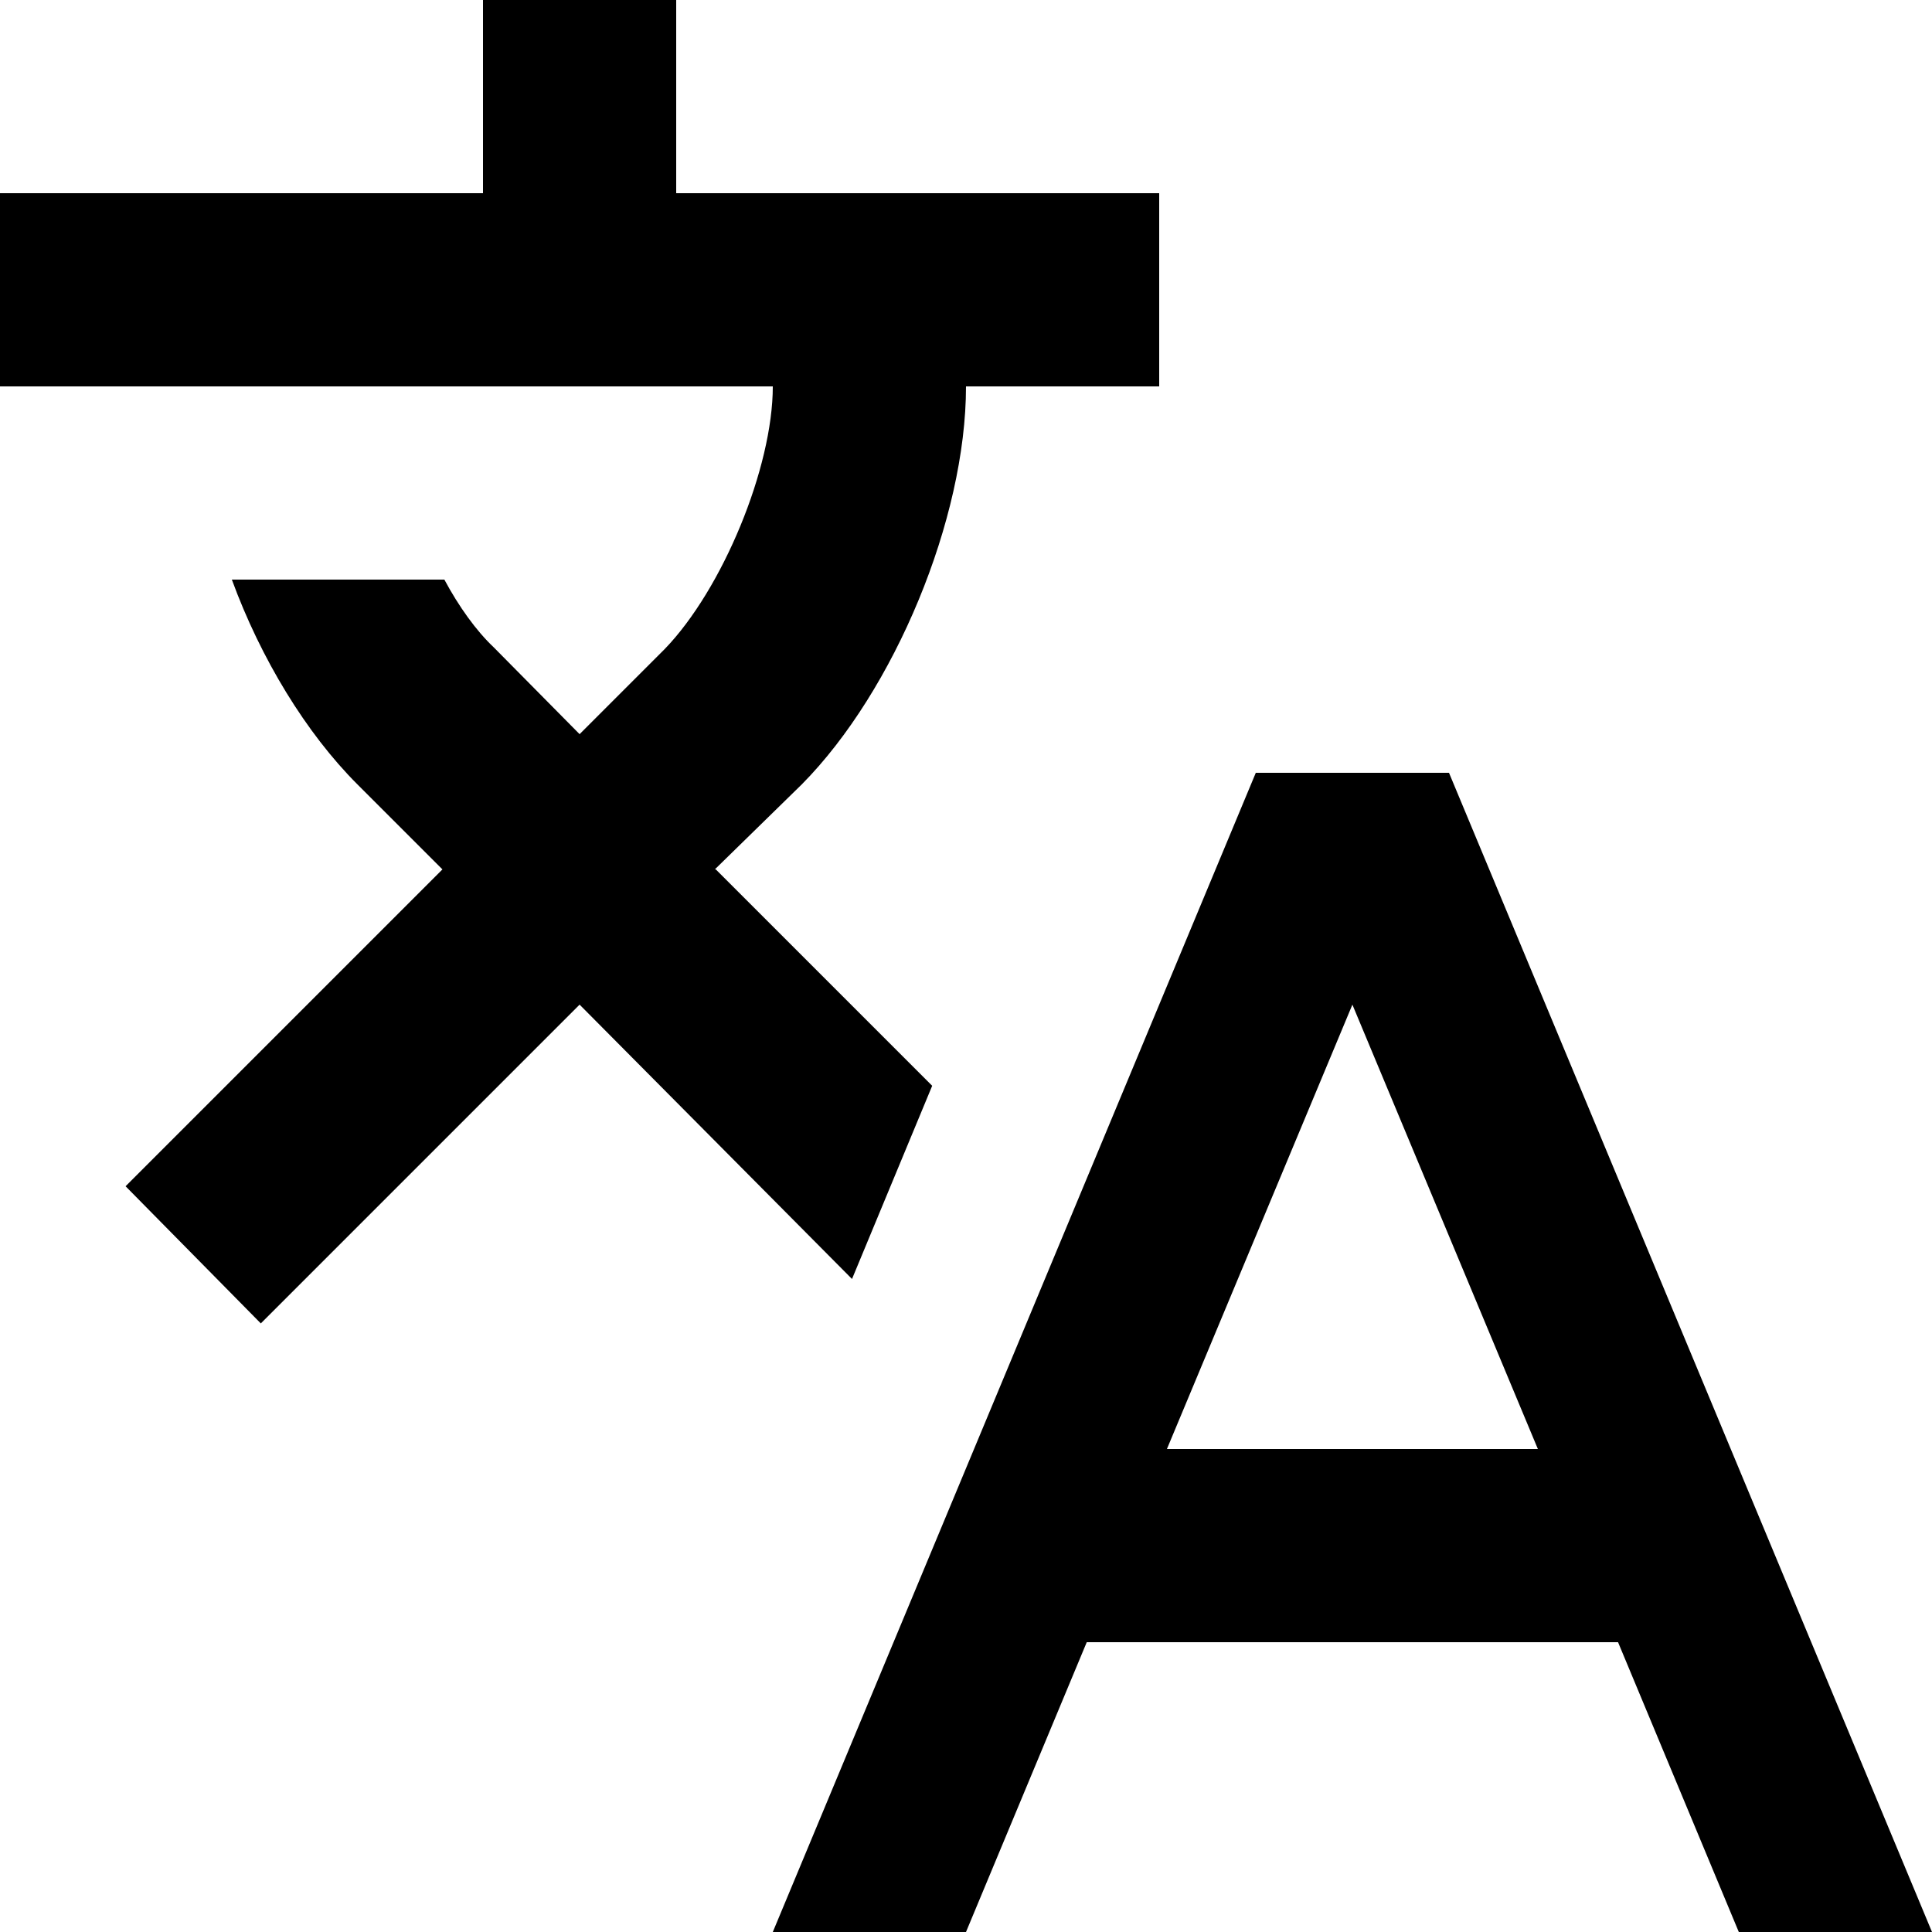
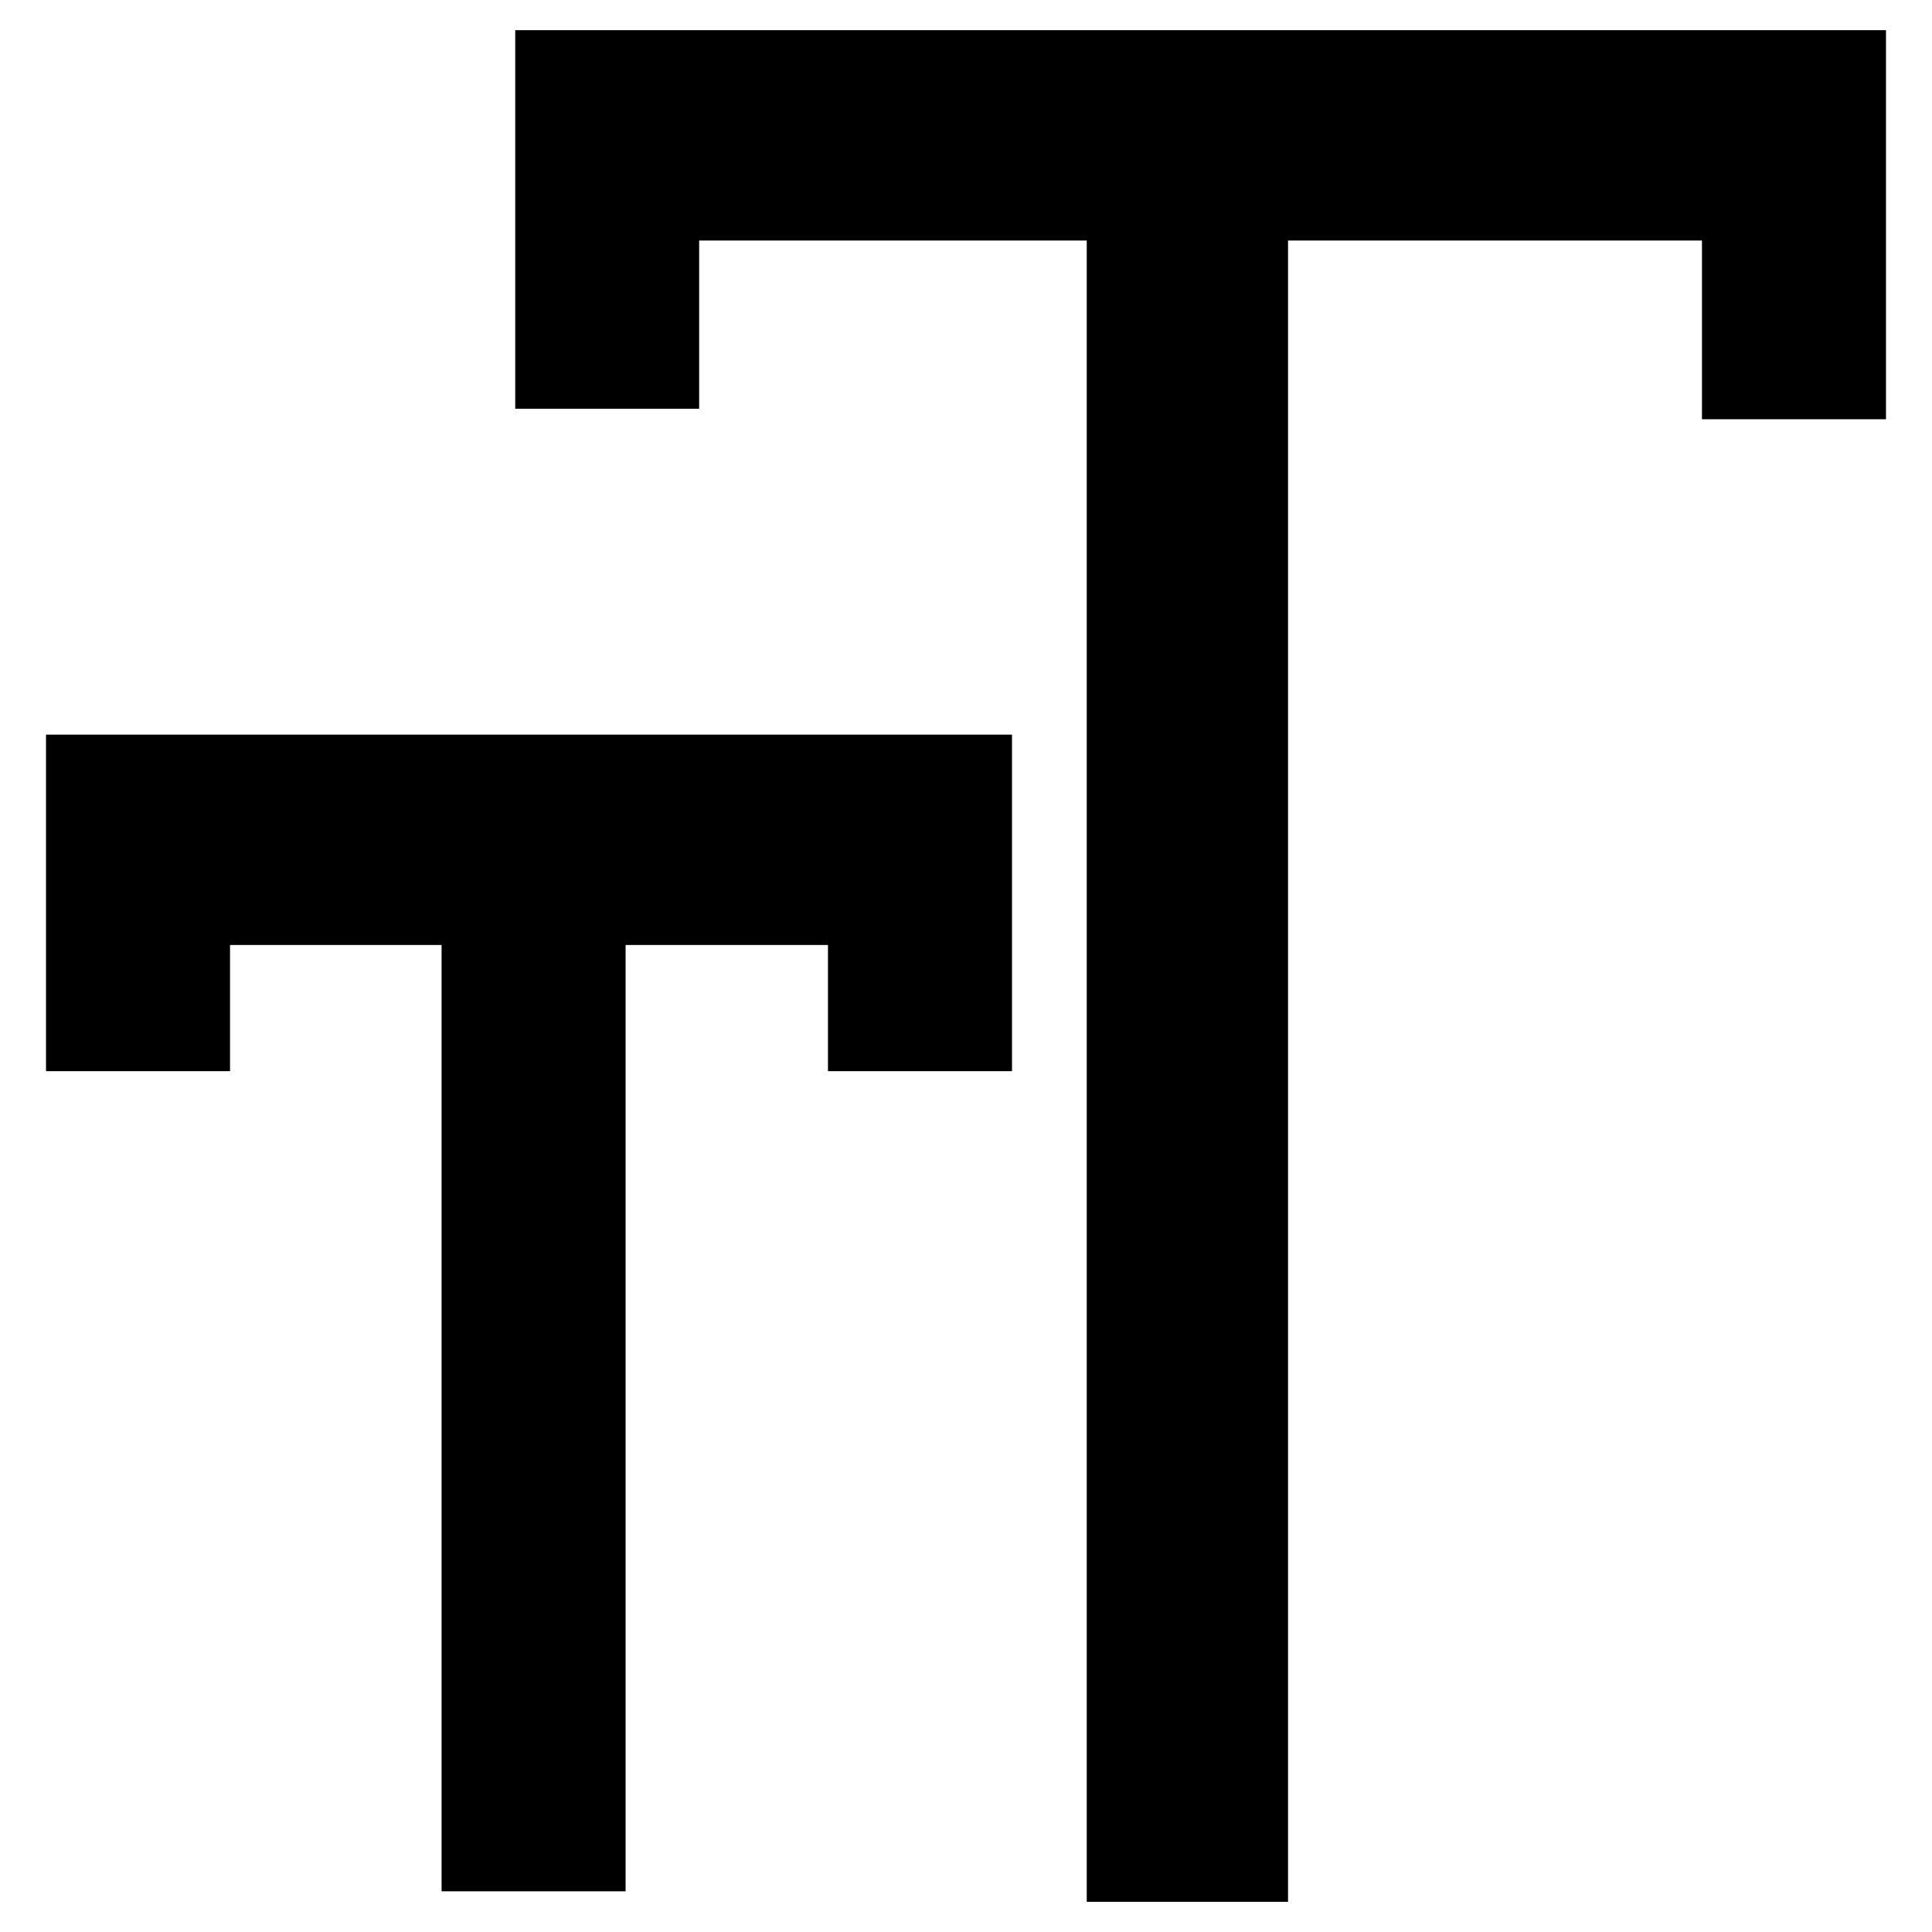
<svg xmlns="http://www.w3.org/2000/svg" version="1.1" width="16px" height="16px">
-   <g transform="matrix(1 0 0 1 -550 -18 )">
-     <path d="M 5.92 7.2  L 5.928 7.2  L 7.72 8.992  L 7.056 10.592  L 4.8 8.32  L 2.16 10.96  L 1.04 9.824  L 3.664 7.2  L 2.96 6.496  C 2.536 6.072  2.16 5.456  1.92 4.8  L 3.68 4.8  C 3.8 5.024  3.944 5.224  4.088 5.36  L 4.8 6.08  L 5.504 5.376  C 5.984 4.88  6.4 3.872  6.4 3.2  L 0 3.2  L 0 1.6  L 4 1.6  L 4 0  L 5.6 0  L 5.6 1.6  L 9.6 1.6  L 9.6 3.2  L 8 3.2  C 8 4.296  7.408 5.72  6.64 6.496  L 5.92 7.2  Z M 13.4 13.6  L 9 13.6  L 8 16  L 6.4 16  L 10.4 6.4  L 12 6.4  L 16 16  L 14.4 16  L 13.4 13.6  Z M 11.2 8.32  L 9.664 12  L 12.736 12  L 11.2 8.32  Z " fill-rule="nonzero" fill="#000000" stroke="none" transform="matrix(1 0 0 1 550 18 )" />
+   <g transform="matrix(1 0 0 1 -516 -18 )">
+     <path d="M 8.381 8.871  L 8.381 6.084  L 0.381 6.084  L 0.381 8.871  L 1.905 8.871  L 1.905 7.826  L 3.657 7.826  L 3.657 15.663  L 5.181 15.663  L 5.181 7.826  L 6.857 7.826  L 6.857 8.871  L 8.381 8.871  Z M 14.095 3.472  L 15.619 3.472  L 15.619 0.25  L 4.267 0.25  L 4.267 3.385  L 5.79 3.385  L 5.79 1.992  L 9 1.992  L 9 15.75  L 10.667 15.75  L 10.667 1.992  L 14.095 1.992  L 14.095 3.472  Z " fill-rule="nonzero" fill="#000000" stroke="none" transform="matrix(1 0 0 1 516 18 )" />
  </g>
</svg>
